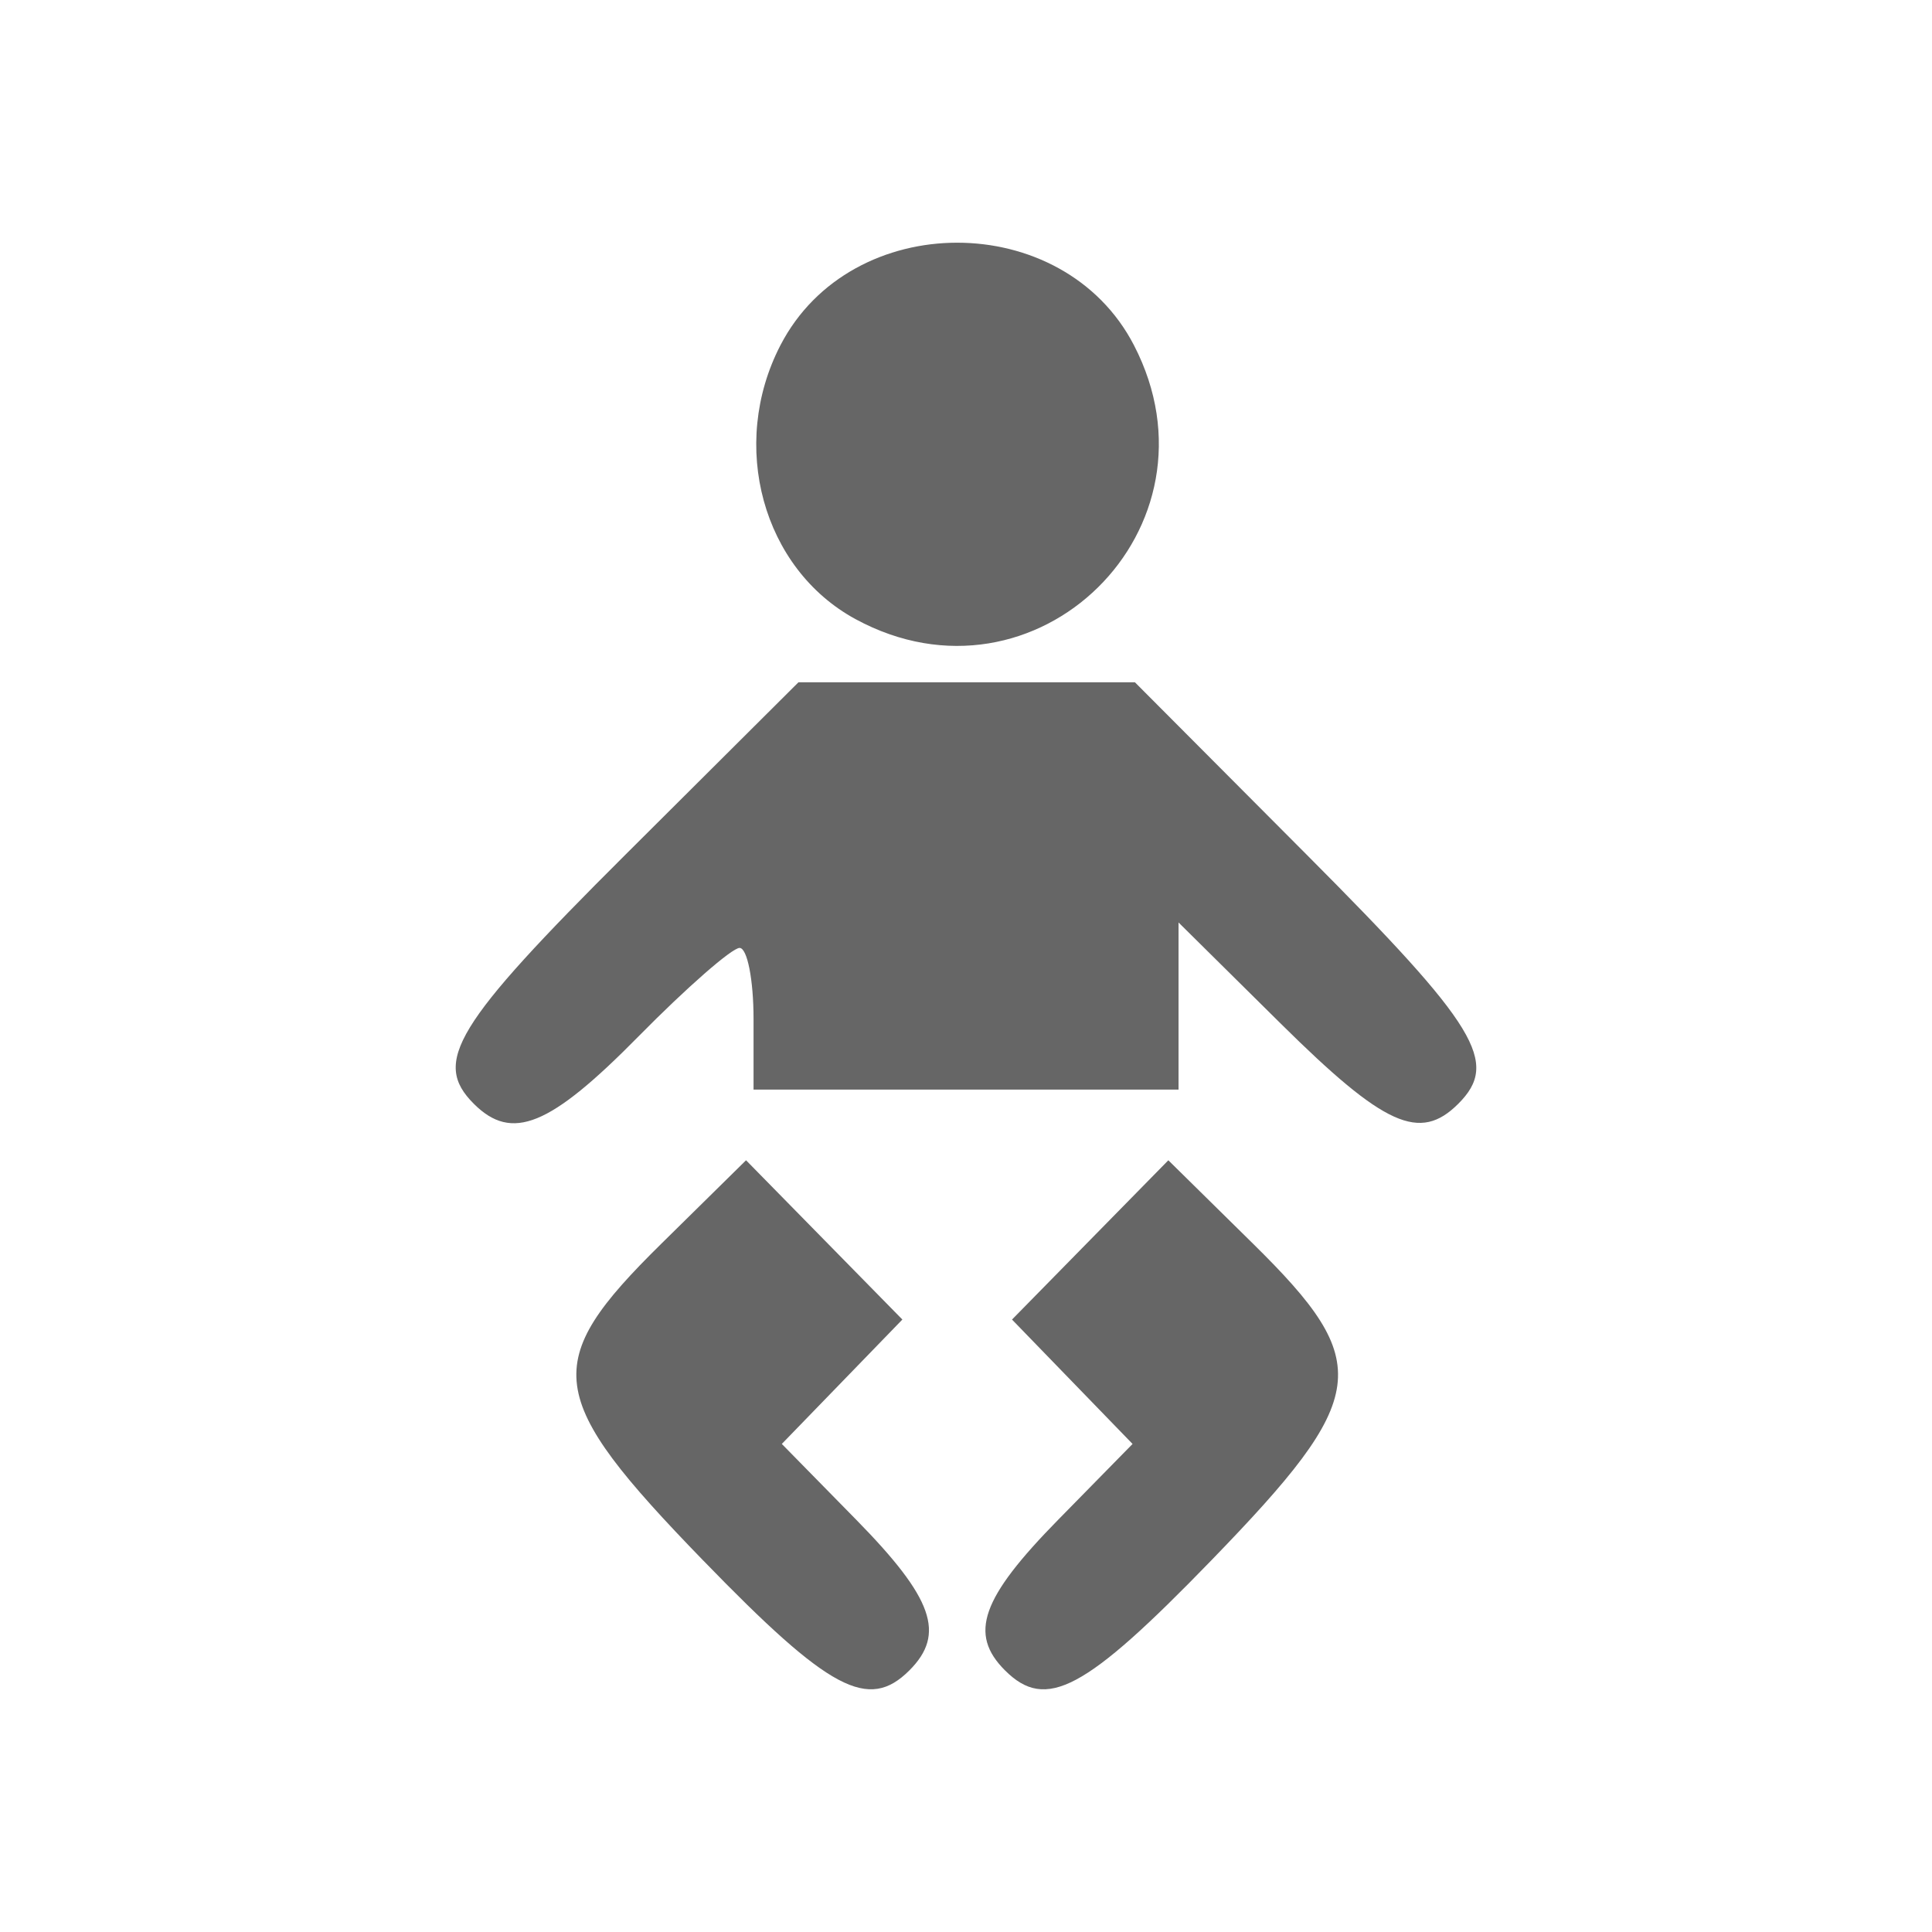
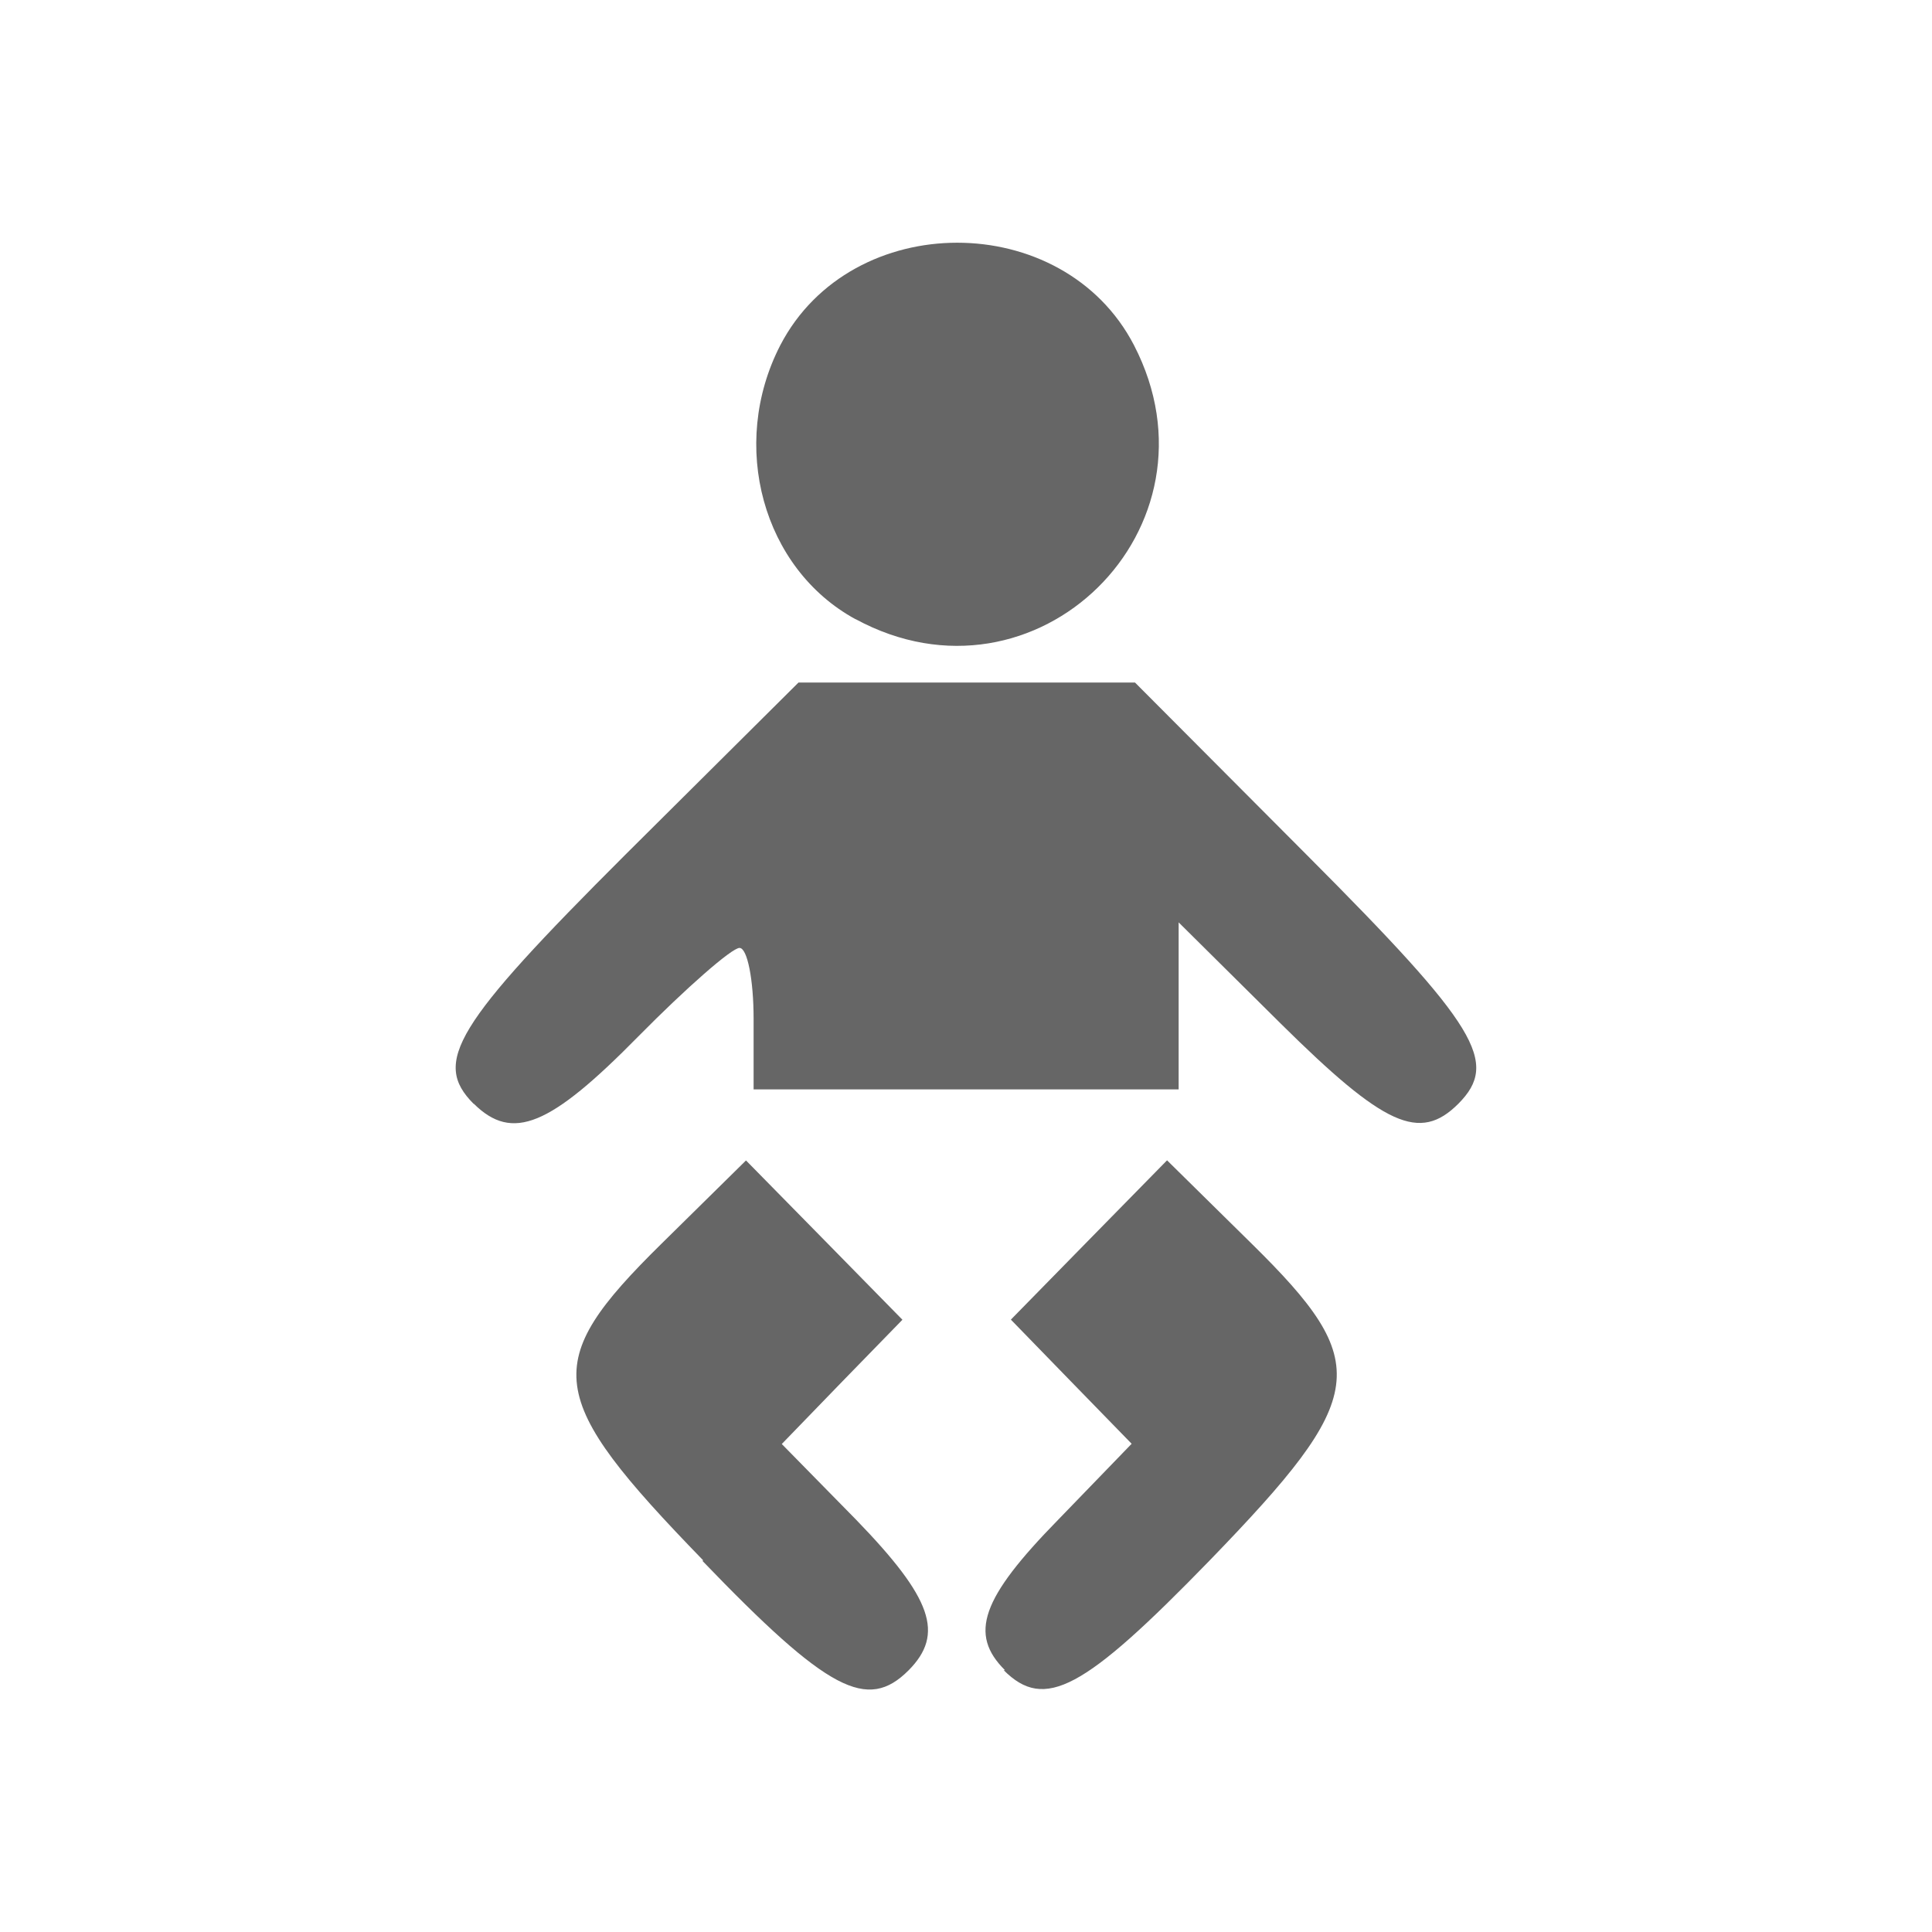
- <svg xmlns="http://www.w3.org/2000/svg" width="43.744mm" height="43.744mm" viewBox="0 0 155 155" id="svg3656" version="1.1">
-   <defs id="defs3658" />
-   <g id="layer1" transform="translate(49.80441,-426.0783)">
-     <rect style="fill:#ff7a7a;fill-opacity:0;stroke:none;stroke-width:40;stroke-miterlimit:4;stroke-dasharray:none;stroke-dashoffset:0;stroke-opacity:1" id="rect3685" width="155" height="155" x="-49.804" y="426.078" />
-     <path style="fill:#666666;fill-opacity:1" d="m 6.629,551.291 c -12.776,-13.176 -13.129,-15.827 -3.382,-25.427 l 6.802,-6.7 6.271,6.389 6.271,6.389 -4.836,4.99 -4.836,4.99 5.97,6.083 c 6.177,6.294 7.188,9.161 4.265,12.084 -3.287,3.287 -6.424,1.617 -16.523,-8.799 z m 24.195,8.799 c -2.924,-2.924 -1.912,-5.79 4.265,-12.084 l 5.97,-6.083 -4.836,-4.99 -4.836,-4.99 6.271,-6.389 6.271,-6.389 6.802,6.7 c 9.746,9.6 9.394,12.251 -3.382,25.427 -10.1,10.416 -13.236,12.086 -16.523,8.799 z m -42.619,-45.461 c -3.347,-3.347 -1.522,-6.344 12.172,-19.987 l 13.877,-13.825 13.497,0 13.497,0 13.825,13.877 c 13.679,13.731 15.435,16.619 12.12,19.935 -3.086,3.086 -5.925,1.805 -14.236,-6.419 l -8.21,-8.124 0,6.704 0,6.704 -17.048,0 -17.048,0 0,-5.683 c 0,-3.125 -0.504,-5.683 -1.119,-5.683 -0.615,0 -4.267,3.196 -8.115,7.103 -7.108,7.216 -10.151,8.46 -13.212,5.398 z m 30.633,-38.876 c -7.455,-4.045 -10.176,-13.958 -6.031,-21.974 5.674,-10.973 22.69,-10.973 28.365,0 7.578,14.654 -7.849,29.833 -22.333,21.974 z" id="path4163" />
-   </g>
+ <svg xmlns="http://www.w3.org/2000/svg" viewBox="0 0 155 155">
+   <path fill="#666" d="M56.43 125.2c-12.77-13.16-13.12-15.8-3.38-25.4l6.8-6.7 6.27 6.38 6.28 6.4-4.84 4.97-4.84 5 5.97 6.08c6.1 6.3 7.1 9.16 4.2 12.08-3.3 3.3-6.45 1.7-16.55-8.8zm24.2 8.8c-2.92-2.9-1.9-5.78 4.26-12.07l5.9-6.1-4.85-4.98-4.84-4.98 6.27-6.4 6.26-6.38 6.8 6.7c9.75 9.6 9.4 12.2-3.38 25.4-10.1 10.4-13.24 12.1-16.53 8.8zM38 88.56c-3.34-3.35-1.5-6.34 12.18-20l13.88-13.8h27l13.82 13.87c13.68 13.72 15.42 16.6 12.12 19.92-3.1 3.1-5.93 1.8-14.24-6.42L94.56 74v13.4h-34.1v-5.67c0-3.12-.5-5.68-1.13-5.68-.62 0-4.27 3.2-8.12 7.1-7.1 7.22-10.1 8.46-13.2 5.4zm30.64-38.88C61.2 45.63 58.47 35.72 62.6 27.7c5.7-10.97 22.7-10.97 28.38 0 7.57 14.65-7.85 29.83-22.34 21.97z" />
</svg>
